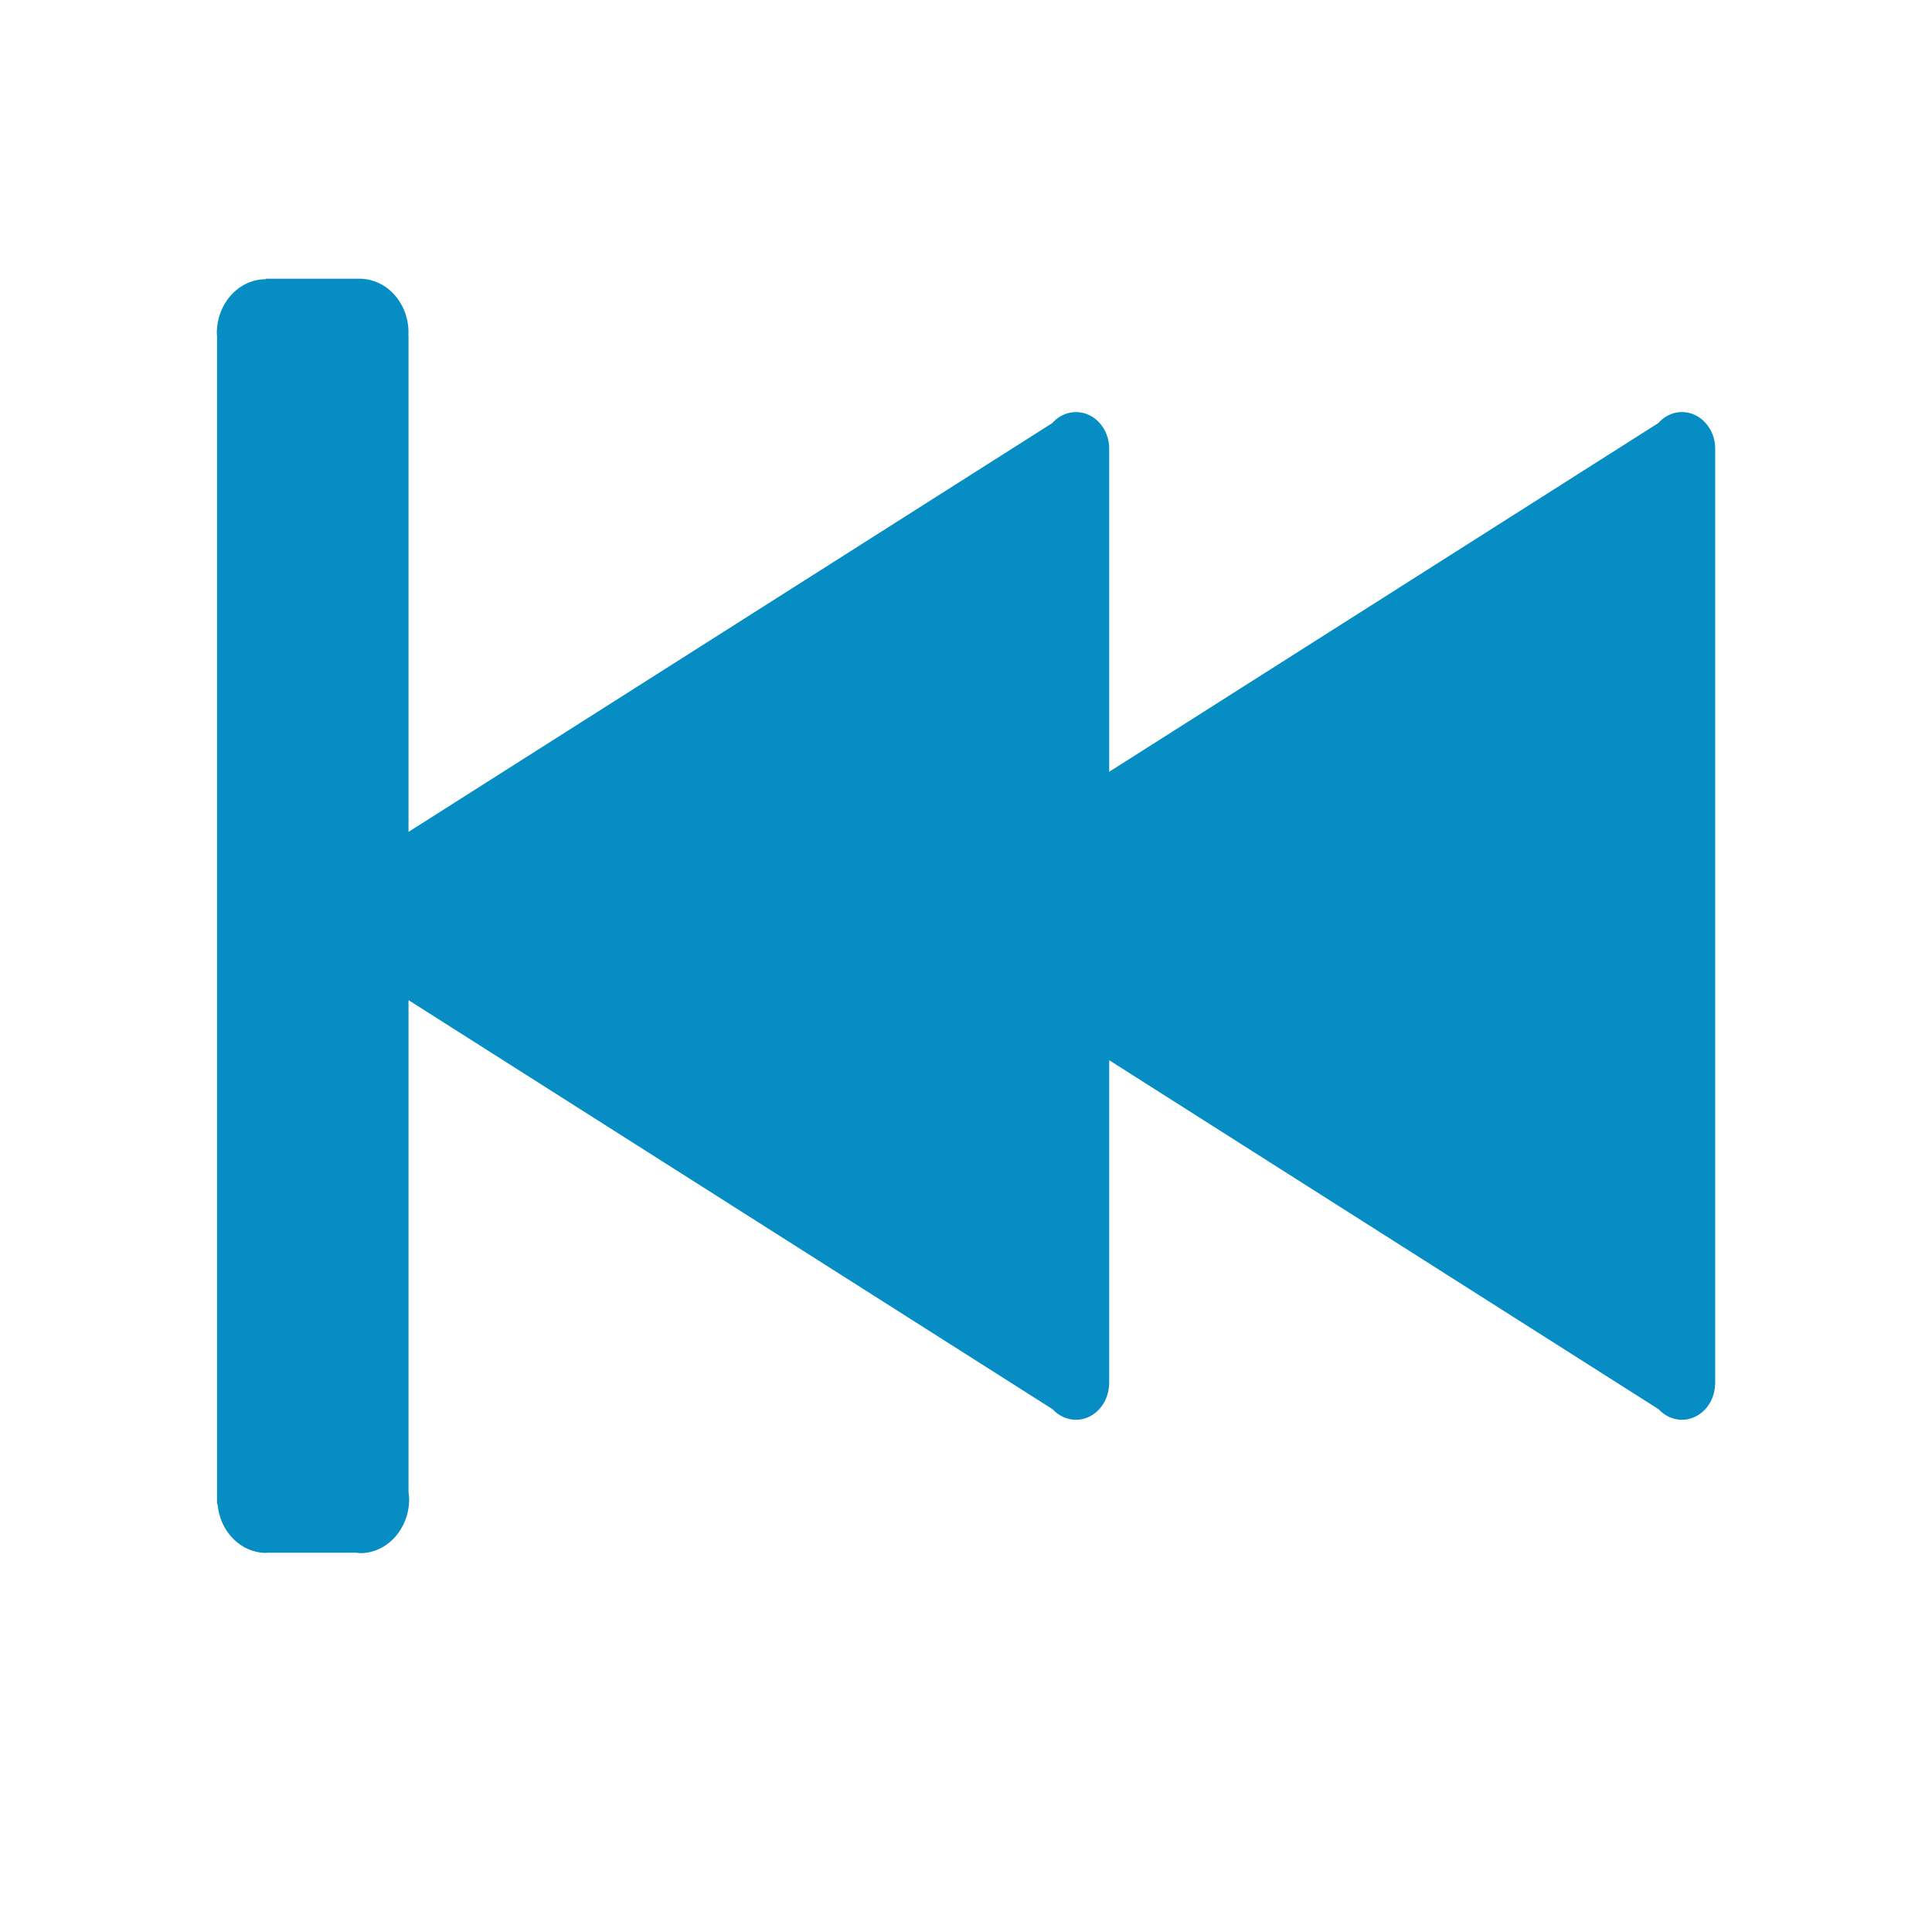
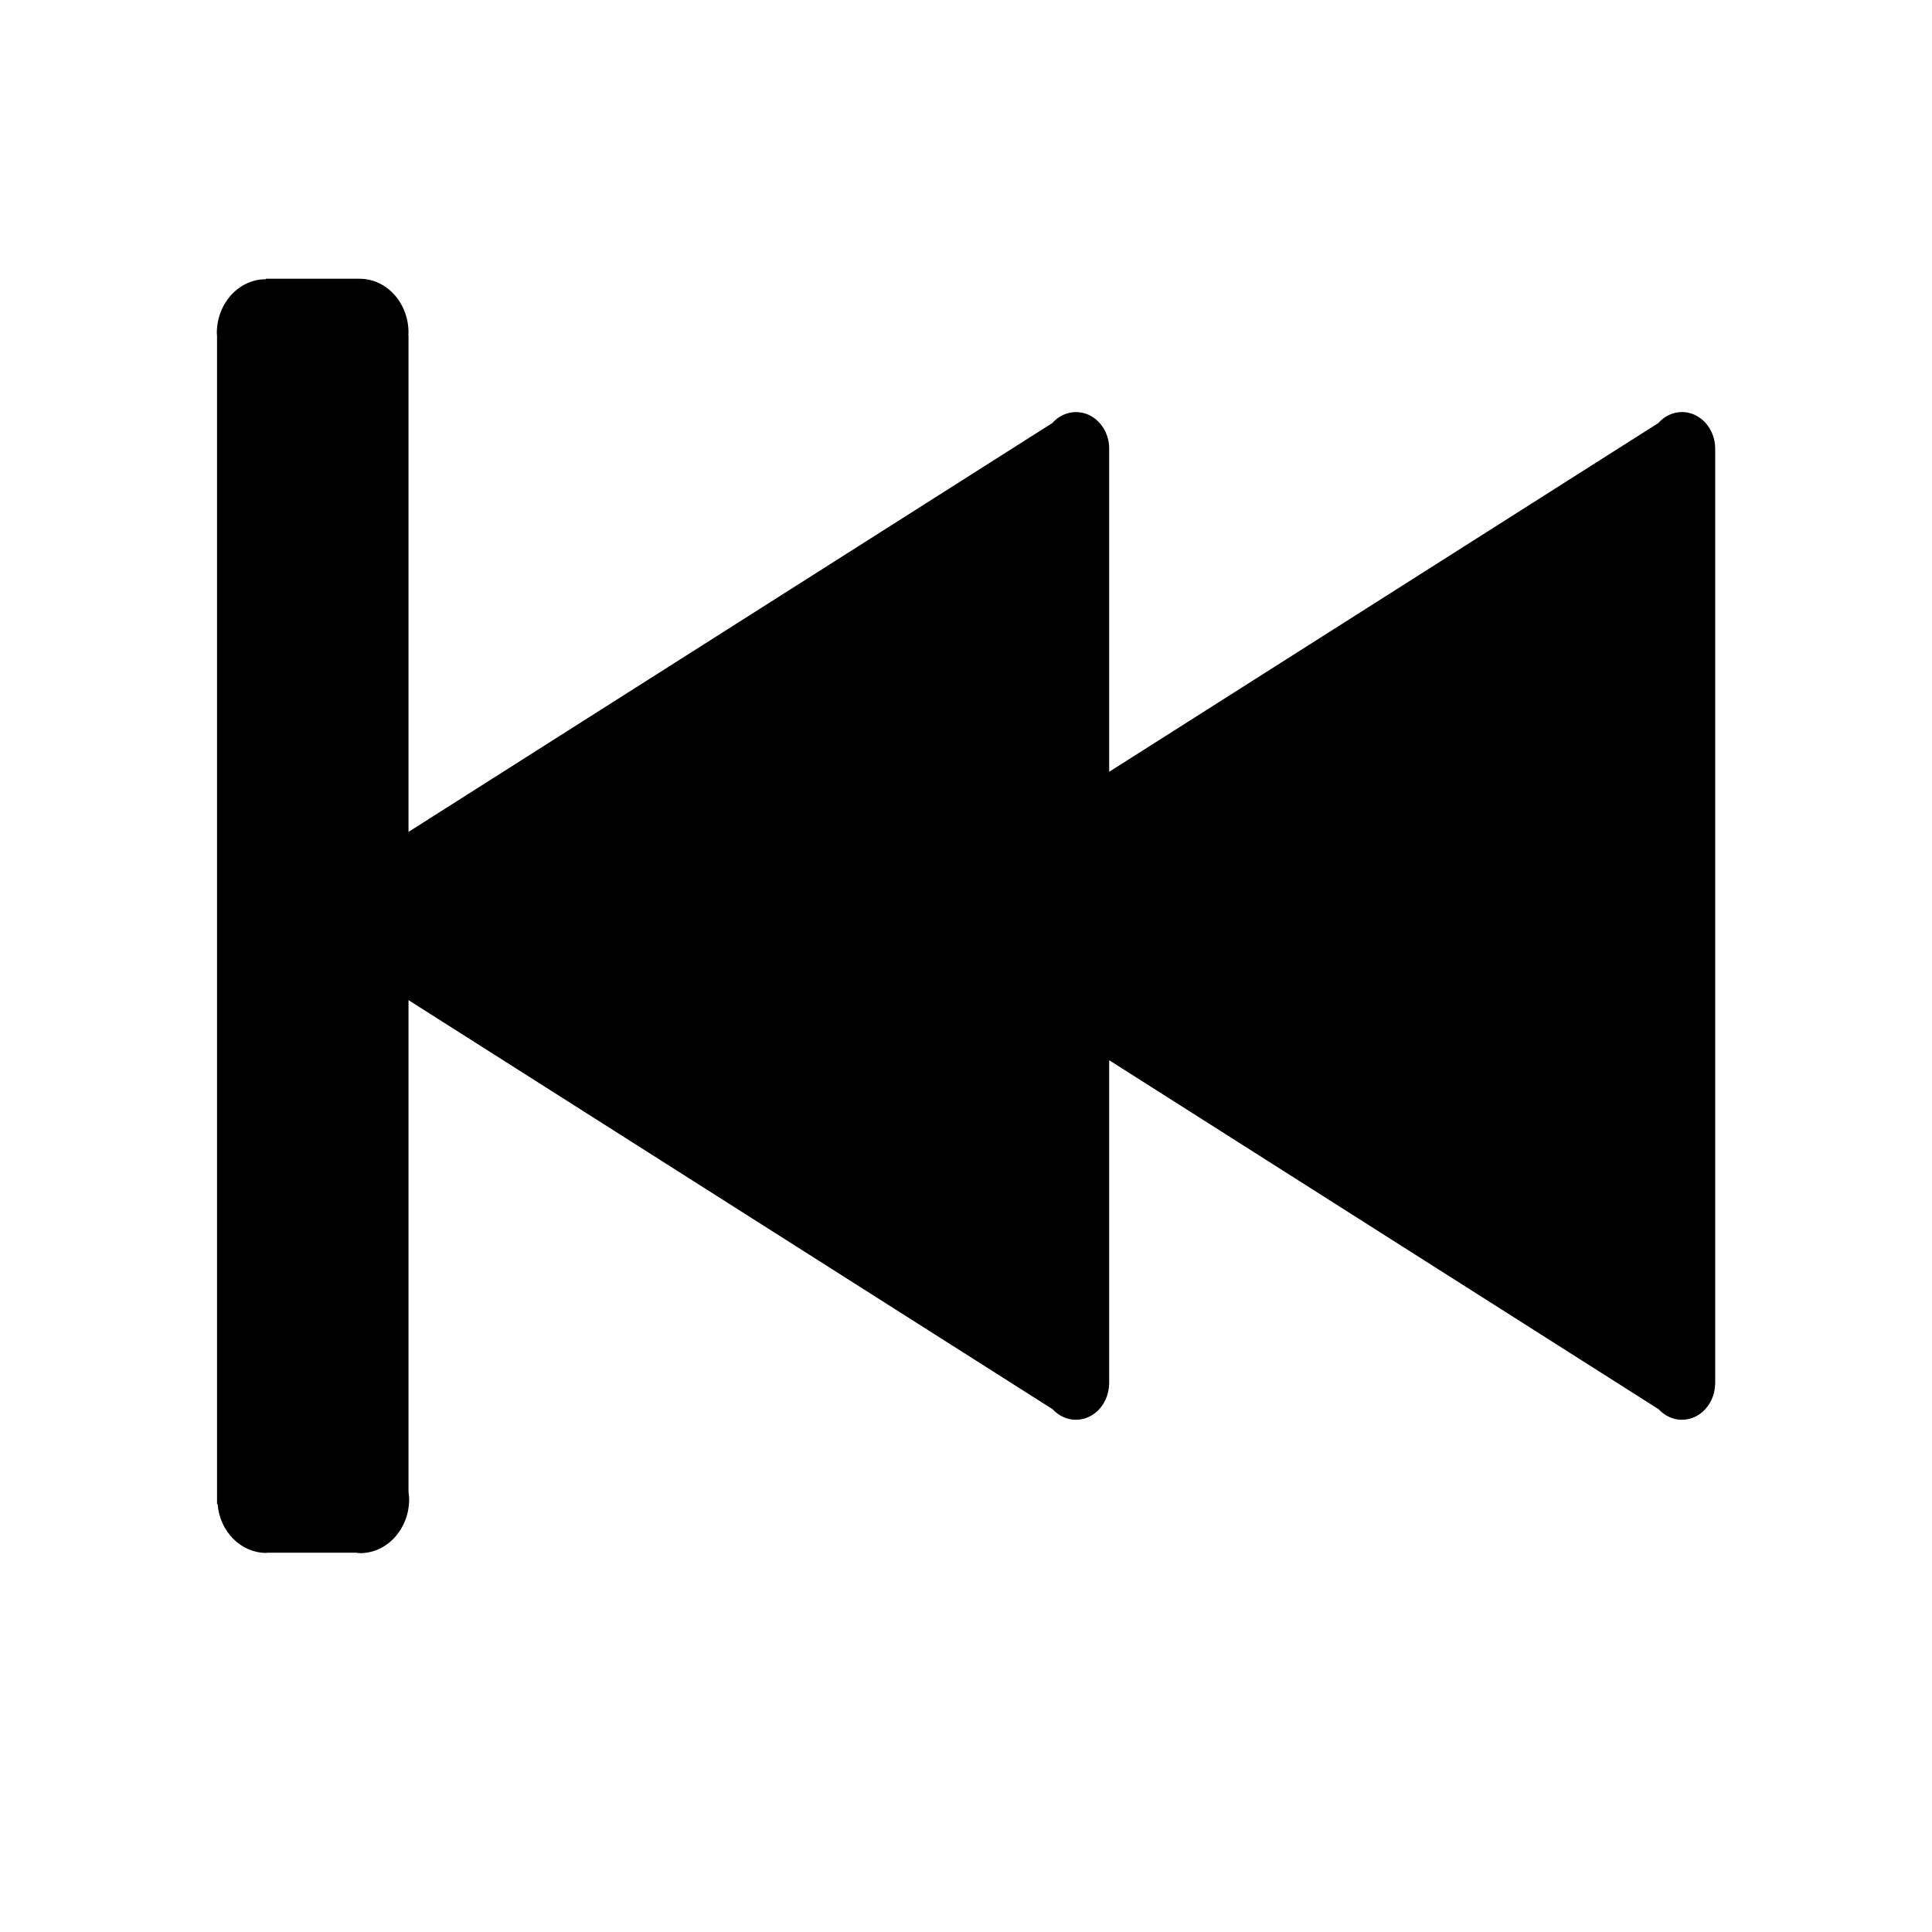
<svg xmlns="http://www.w3.org/2000/svg" width="18" height="18" viewBox="0 0 18 18">
-   <path fill="#058dc4" fill-rule="nonzero" d="M13.671,1.399 C13.584,1.399 13.506,1.435 13.449,1.493 L8.334,4.446 L8.334,1.708 C8.334,1.583 8.257,1.469 8.141,1.422 C8.024,1.375 7.891,1.403 7.803,1.493 L1.806,4.955 L1.806,0.747 L1.804,0.747 C1.804,0.74 1.806,0.733 1.806,0.726 C1.806,0.474 1.602,0.27 1.35,0.27 L0.477,0.27 L0.477,0.274 C0.224,0.274 0.02,0.479 0.02,0.731 C0.02,0.739 0.022,0.746 0.022,0.754 L0.022,10.648 L0.027,10.648 C0.048,10.882 0.244,11.061 0.479,11.062 C0.484,11.062 0.489,11.06 0.495,11.06 L1.317,11.06 C1.33,11.061 1.342,11.064 1.355,11.064 C1.607,11.064 1.812,10.859 1.812,10.607 C1.812,10.586 1.809,10.566 1.806,10.545 L1.806,6.38 L7.807,9.845 C7.895,9.931 8.025,9.958 8.139,9.912 C8.253,9.866 8.329,9.757 8.333,9.634 L8.334,9.634 L8.334,6.889 L13.453,9.845 C13.541,9.931 13.671,9.958 13.785,9.912 C13.899,9.866 13.976,9.757 13.979,9.634 L13.98,9.634 L13.98,1.708 C13.98,1.626 13.947,1.548 13.889,1.49 C13.831,1.432 13.753,1.399 13.671,1.399 Z" transform="translate(2 2.3) scale(1 1.1)" />
+   <path d="M13.671,1.399 C13.584,1.399 13.506,1.435 13.449,1.493 L8.334,4.446 L8.334,1.708 C8.334,1.583 8.257,1.469 8.141,1.422 C8.024,1.375 7.891,1.403 7.803,1.493 L1.806,4.955 L1.806,0.747 L1.804,0.747 C1.804,0.74 1.806,0.733 1.806,0.726 C1.806,0.474 1.602,0.27 1.35,0.27 L0.477,0.27 L0.477,0.274 C0.224,0.274 0.02,0.479 0.02,0.731 C0.02,0.739 0.022,0.746 0.022,0.754 L0.022,10.648 L0.027,10.648 C0.048,10.882 0.244,11.061 0.479,11.062 C0.484,11.062 0.489,11.06 0.495,11.06 L1.317,11.06 C1.33,11.061 1.342,11.064 1.355,11.064 C1.607,11.064 1.812,10.859 1.812,10.607 C1.812,10.586 1.809,10.566 1.806,10.545 L1.806,6.38 L7.807,9.845 C7.895,9.931 8.025,9.958 8.139,9.912 C8.253,9.866 8.329,9.757 8.333,9.634 L8.334,9.634 L8.334,6.889 L13.453,9.845 C13.541,9.931 13.671,9.958 13.785,9.912 C13.899,9.866 13.976,9.757 13.979,9.634 L13.98,9.634 L13.98,1.708 C13.98,1.626 13.947,1.548 13.889,1.49 C13.831,1.432 13.753,1.399 13.671,1.399 Z" transform="translate(2 2.3) scale(1 1.1)" />
</svg>
